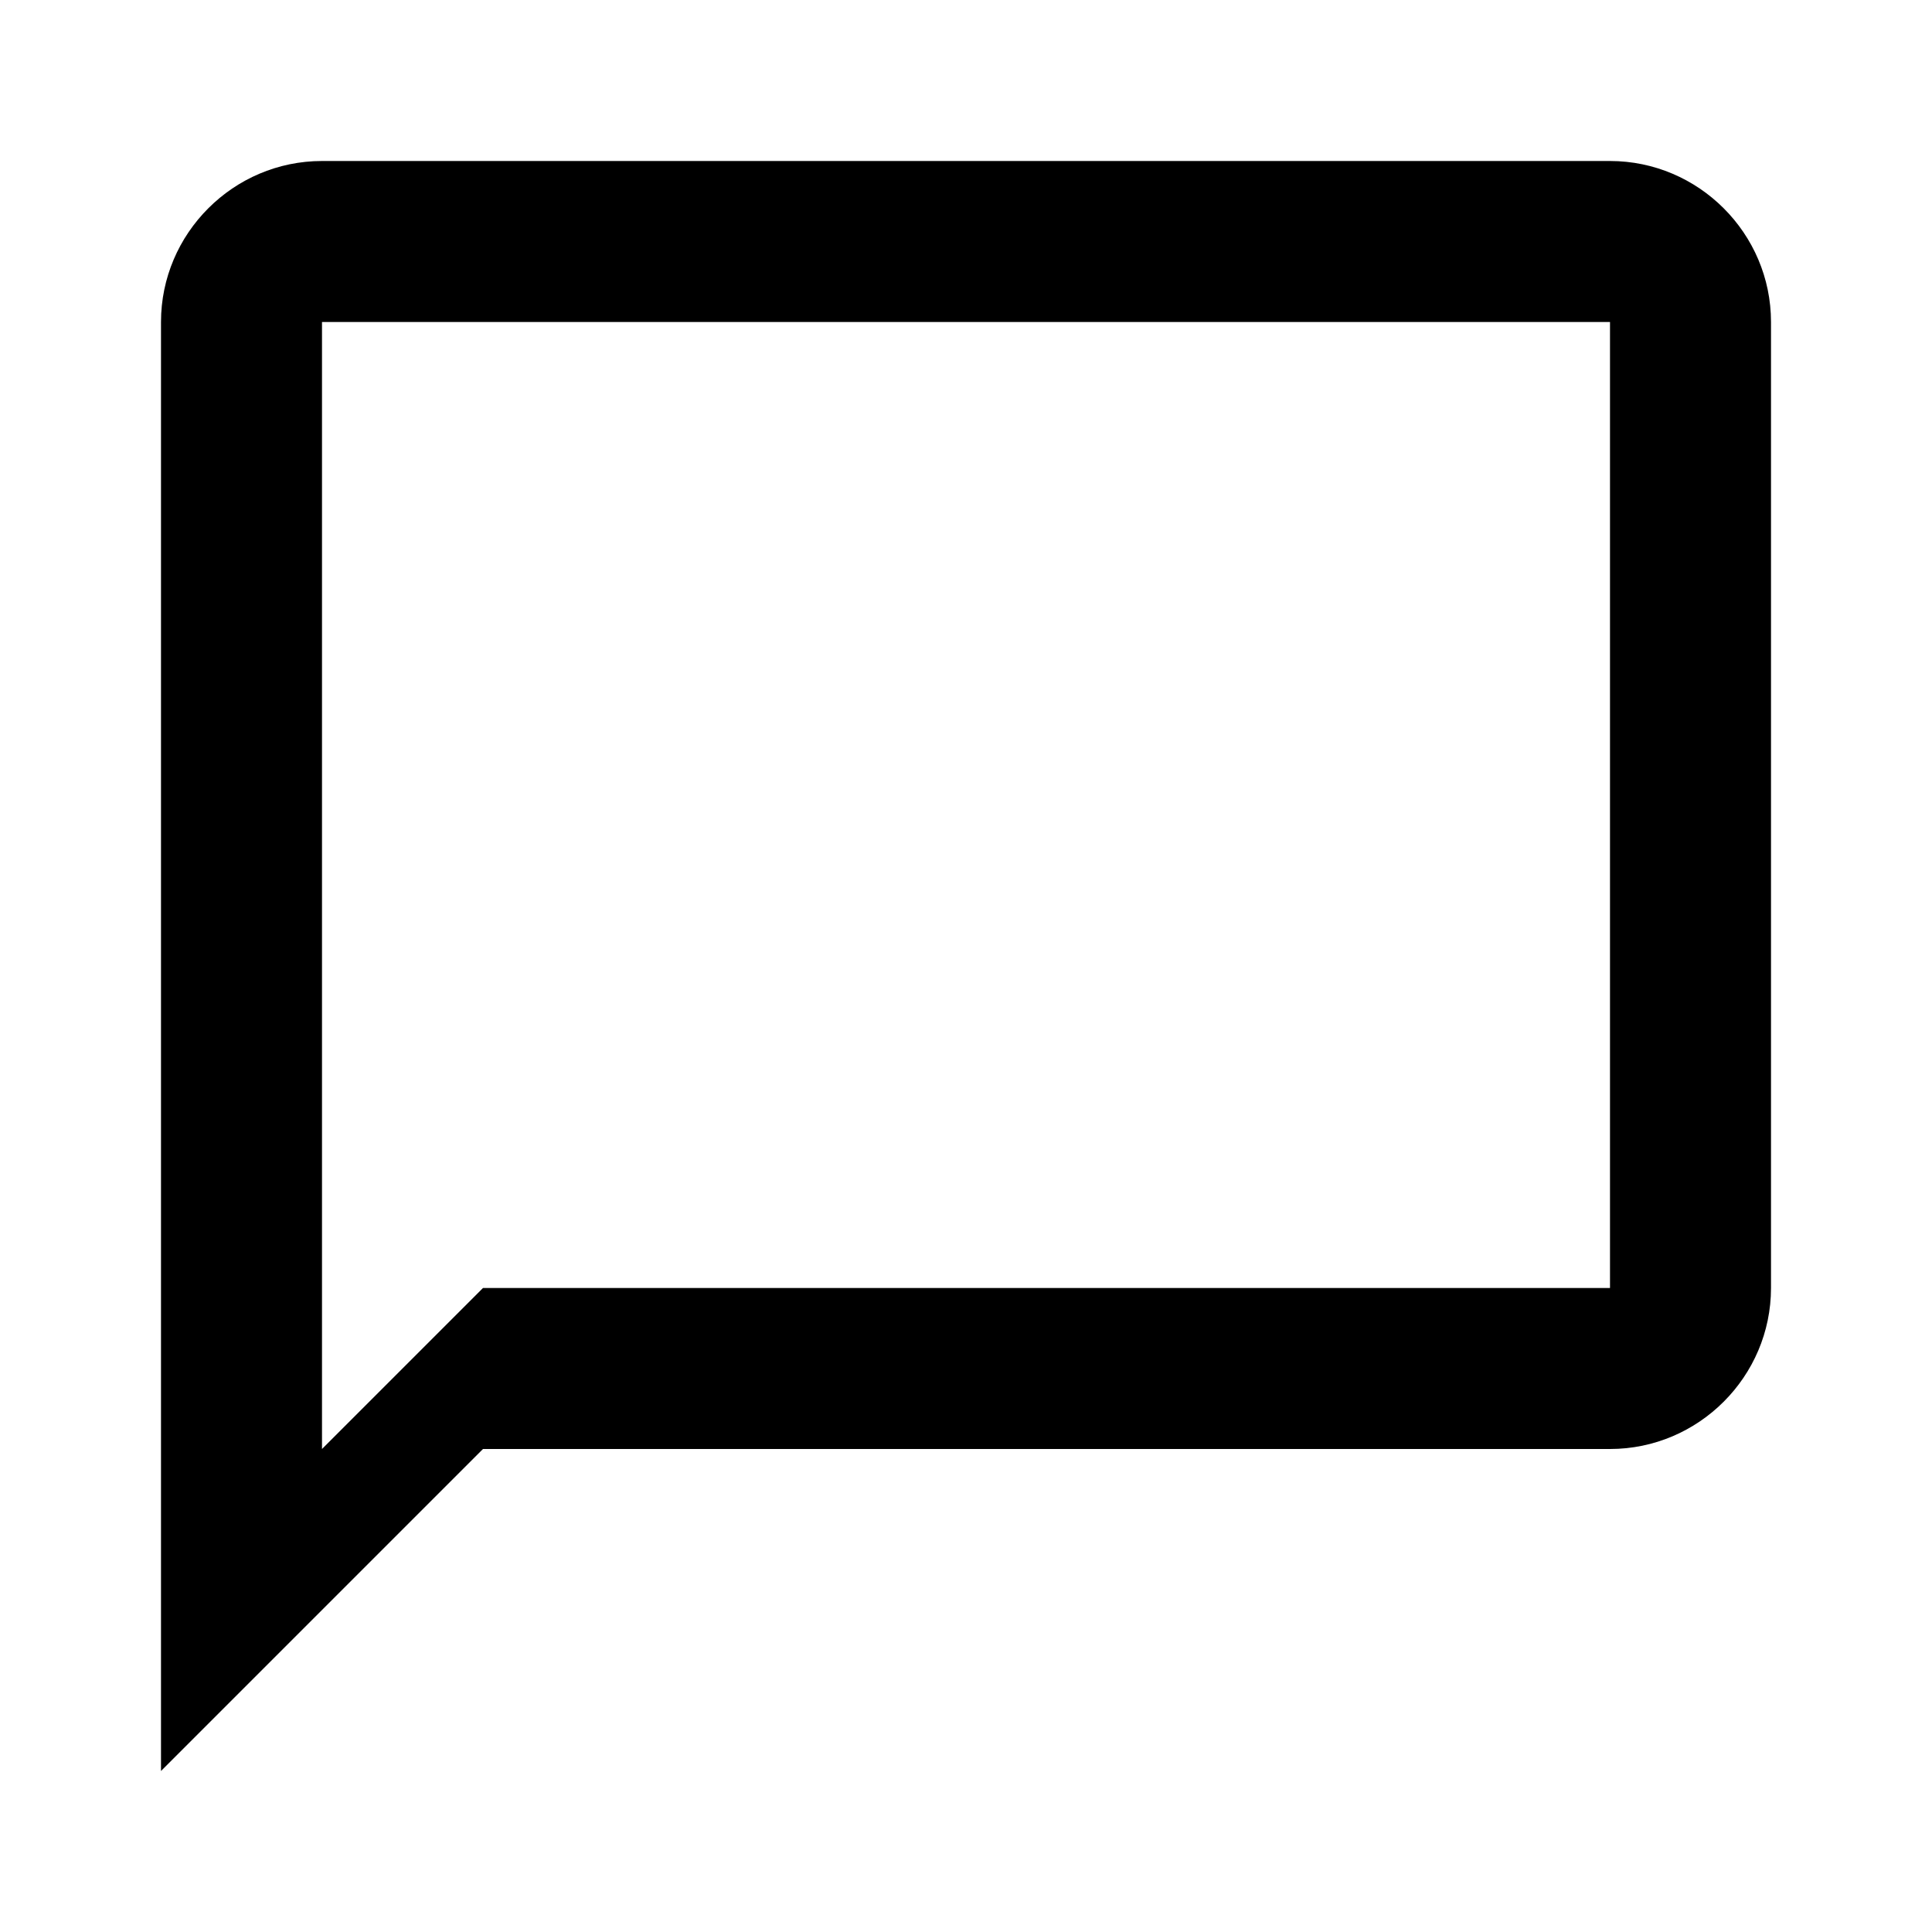
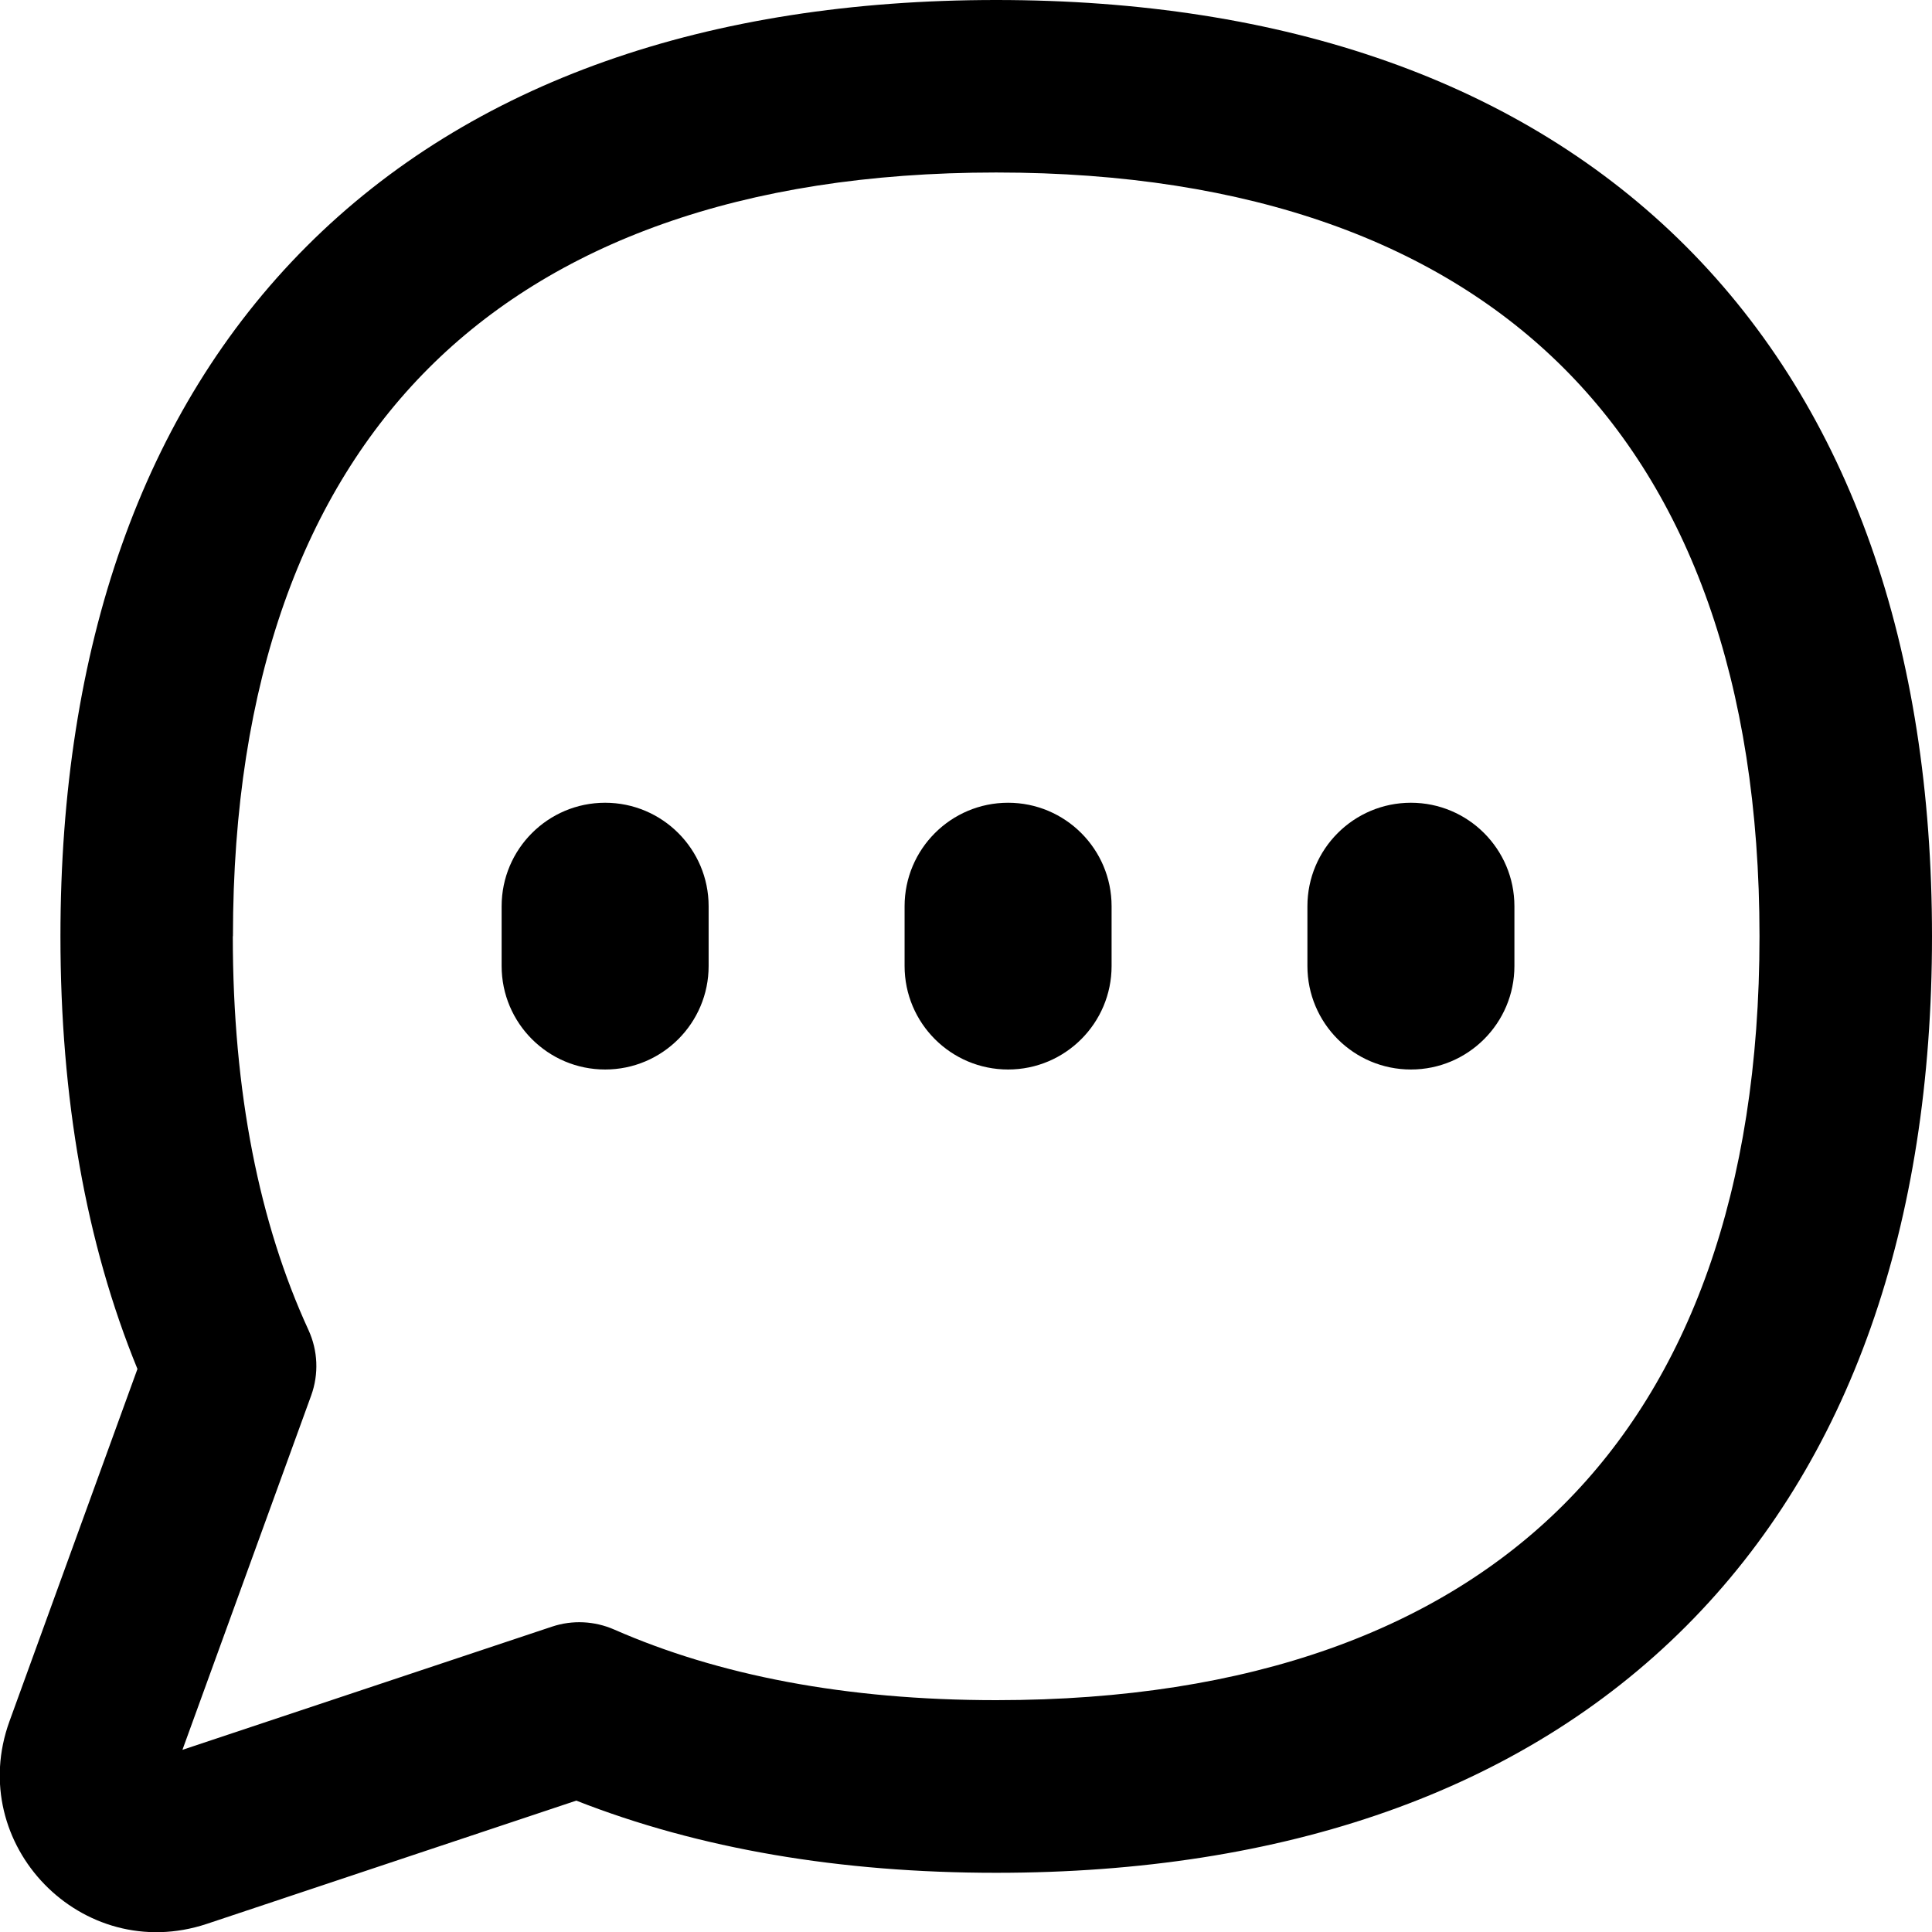
- <svg xmlns="http://www.w3.org/2000/svg" width="24" height="24" viewBox="0 0 24 24" fill="none">
-   <path d="M20 2H4c-1.1 0-2 .9-2 2v18l4-4h14c1.1 0 2-.9 2-2V4c0-1.1-.9-2-2-2zm0 14H6l-2 2V4h16v12z" fill="currentColor" />
+ <svg xmlns="http://www.w3.org/2000/svg" fill="none" viewBox="0 0 14 14" id="Chat-Bubble-Typing-Oval--Streamline-Flex-Remix" height="14" width="14">
+   <g id="chat-bubble-typing-oval--messages-message-bubble-typing-chat">
+     <path id="Union" fill="#000000" fill-rule="evenodd" d="M1.688 6.785c0 -1.856 0.52 -3.218 1.418 -4.117C4.004 1.77 5.365 1.25 7.219 1.25c1.855 0 3.215 0.52 4.113 1.418 0.898 0.898 1.418 2.26 1.418 4.117 0 1.856 -0.52 3.218 -1.418 4.117 -0.898 0.898 -2.259 1.418 -4.113 1.418 -1.093 0 -2.015 -0.181 -2.769 -0.512 -0.142 -0.062 -0.302 -0.07 -0.449 -0.021l-2.679 0.893 0.933 -2.568c0.056 -0.155 0.049 -0.325 -0.02 -0.475 -0.354 -0.77 -0.548 -1.72 -0.548 -2.853ZM7.219 0c-2.085 0 -3.802 0.589 -4.997 1.785C1.027 2.981 0.438 4.699 0.438 6.785c0 1.169 0.184 2.222 0.558 3.135L0.069 12.472c-0.325 0.894 0.525 1.77 1.43 1.469l2.677 -0.893c0.891 0.35 1.913 0.523 3.043 0.523 2.085 0 3.802 -0.589 4.997 -1.785C13.412 10.589 14 8.871 14 6.785s-0.588 -3.804 -1.783 -5C11.021 0.589 9.304 0 7.219 0ZM5.135 6.567c0 -0.414 -0.336 -0.75 -0.75 -0.75 -0.414 0 -0.75 0.336 -0.75 0.75v0.433c0 0.414 0.336 0.75 0.75 0.75 0.414 0 0.75 -0.336 0.75 -0.75v-0.433Zm2.92 0c0 -0.414 -0.336 -0.75 -0.75 -0.75 -0.414 0 -0.75 0.336 -0.75 0.75v0.433c0 0.414 0.336 0.75 0.75 0.75 0.414 0 0.75 -0.336 0.75 -0.75v-0.433Zm2.169 -0.75c0.414 0 0.75 0.336 0.75 0.75v0.433c0 0.414 -0.336 0.75 -0.75 0.75s-0.75 -0.336 -0.75 -0.75v-0.433c0 -0.414 0.336 -0.75 0.75 -0.75Z" clip-rule="evenodd" stroke-width="1" />
+   </g>
</svg>
